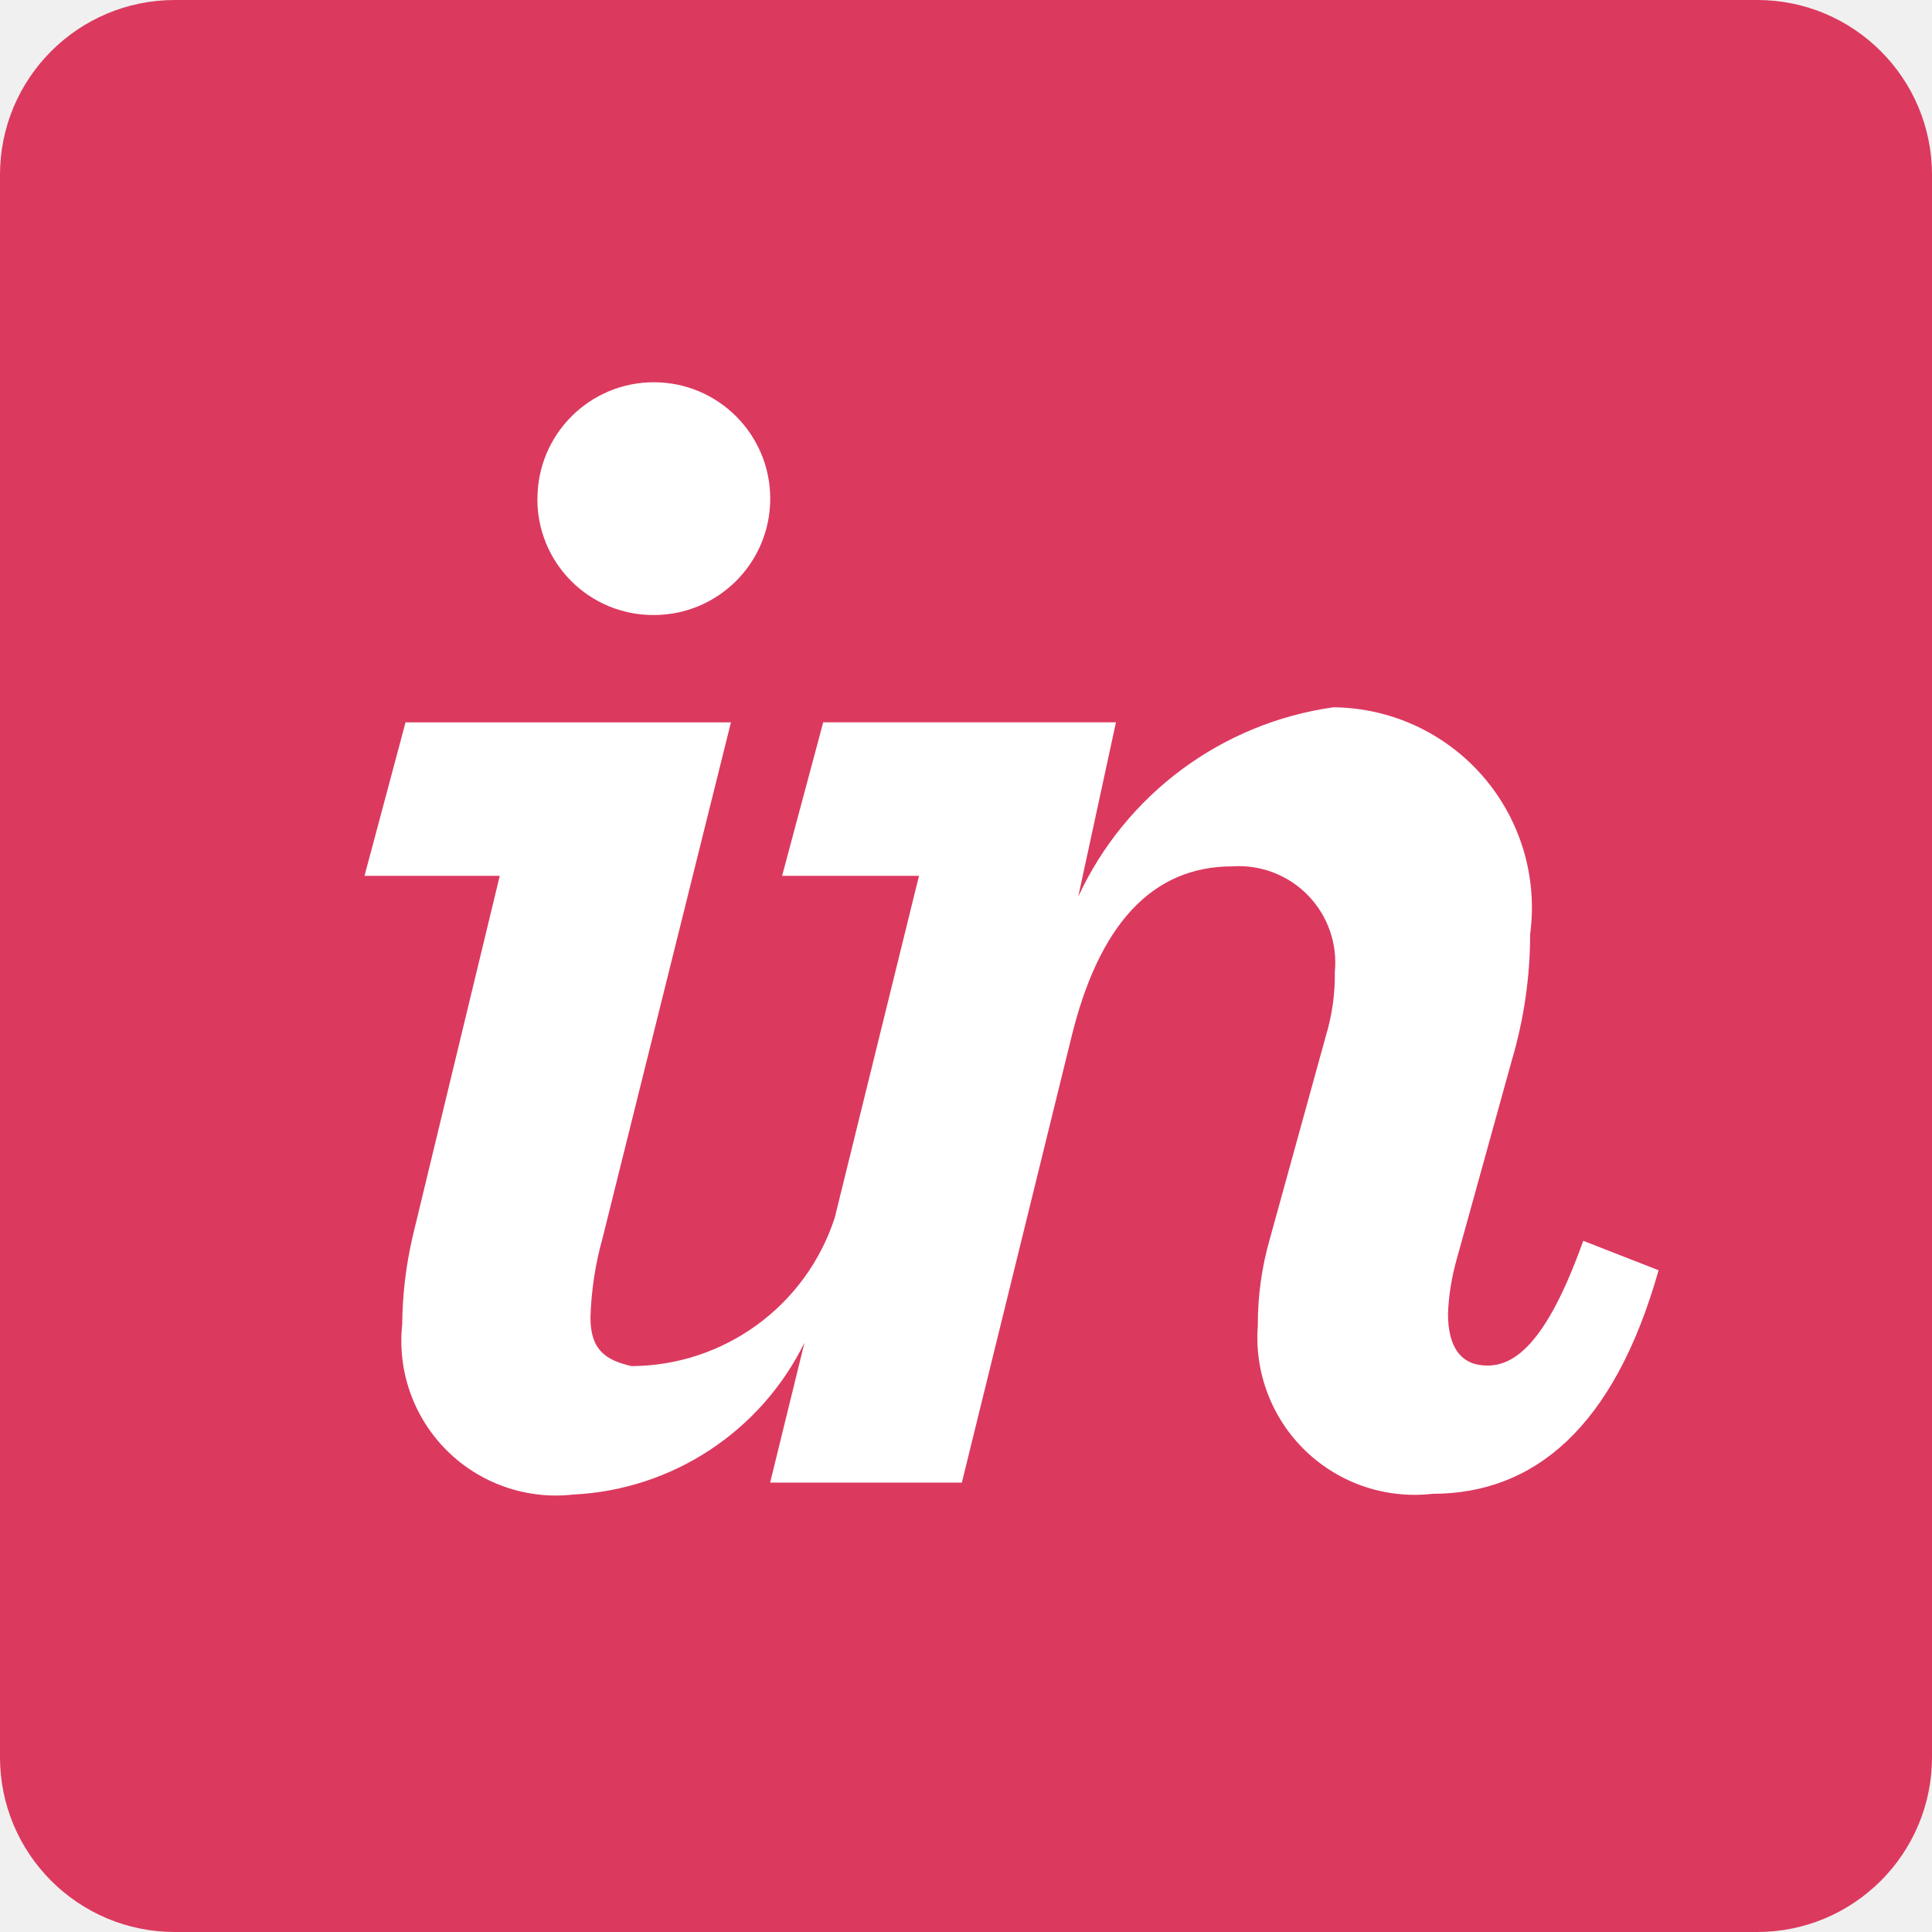
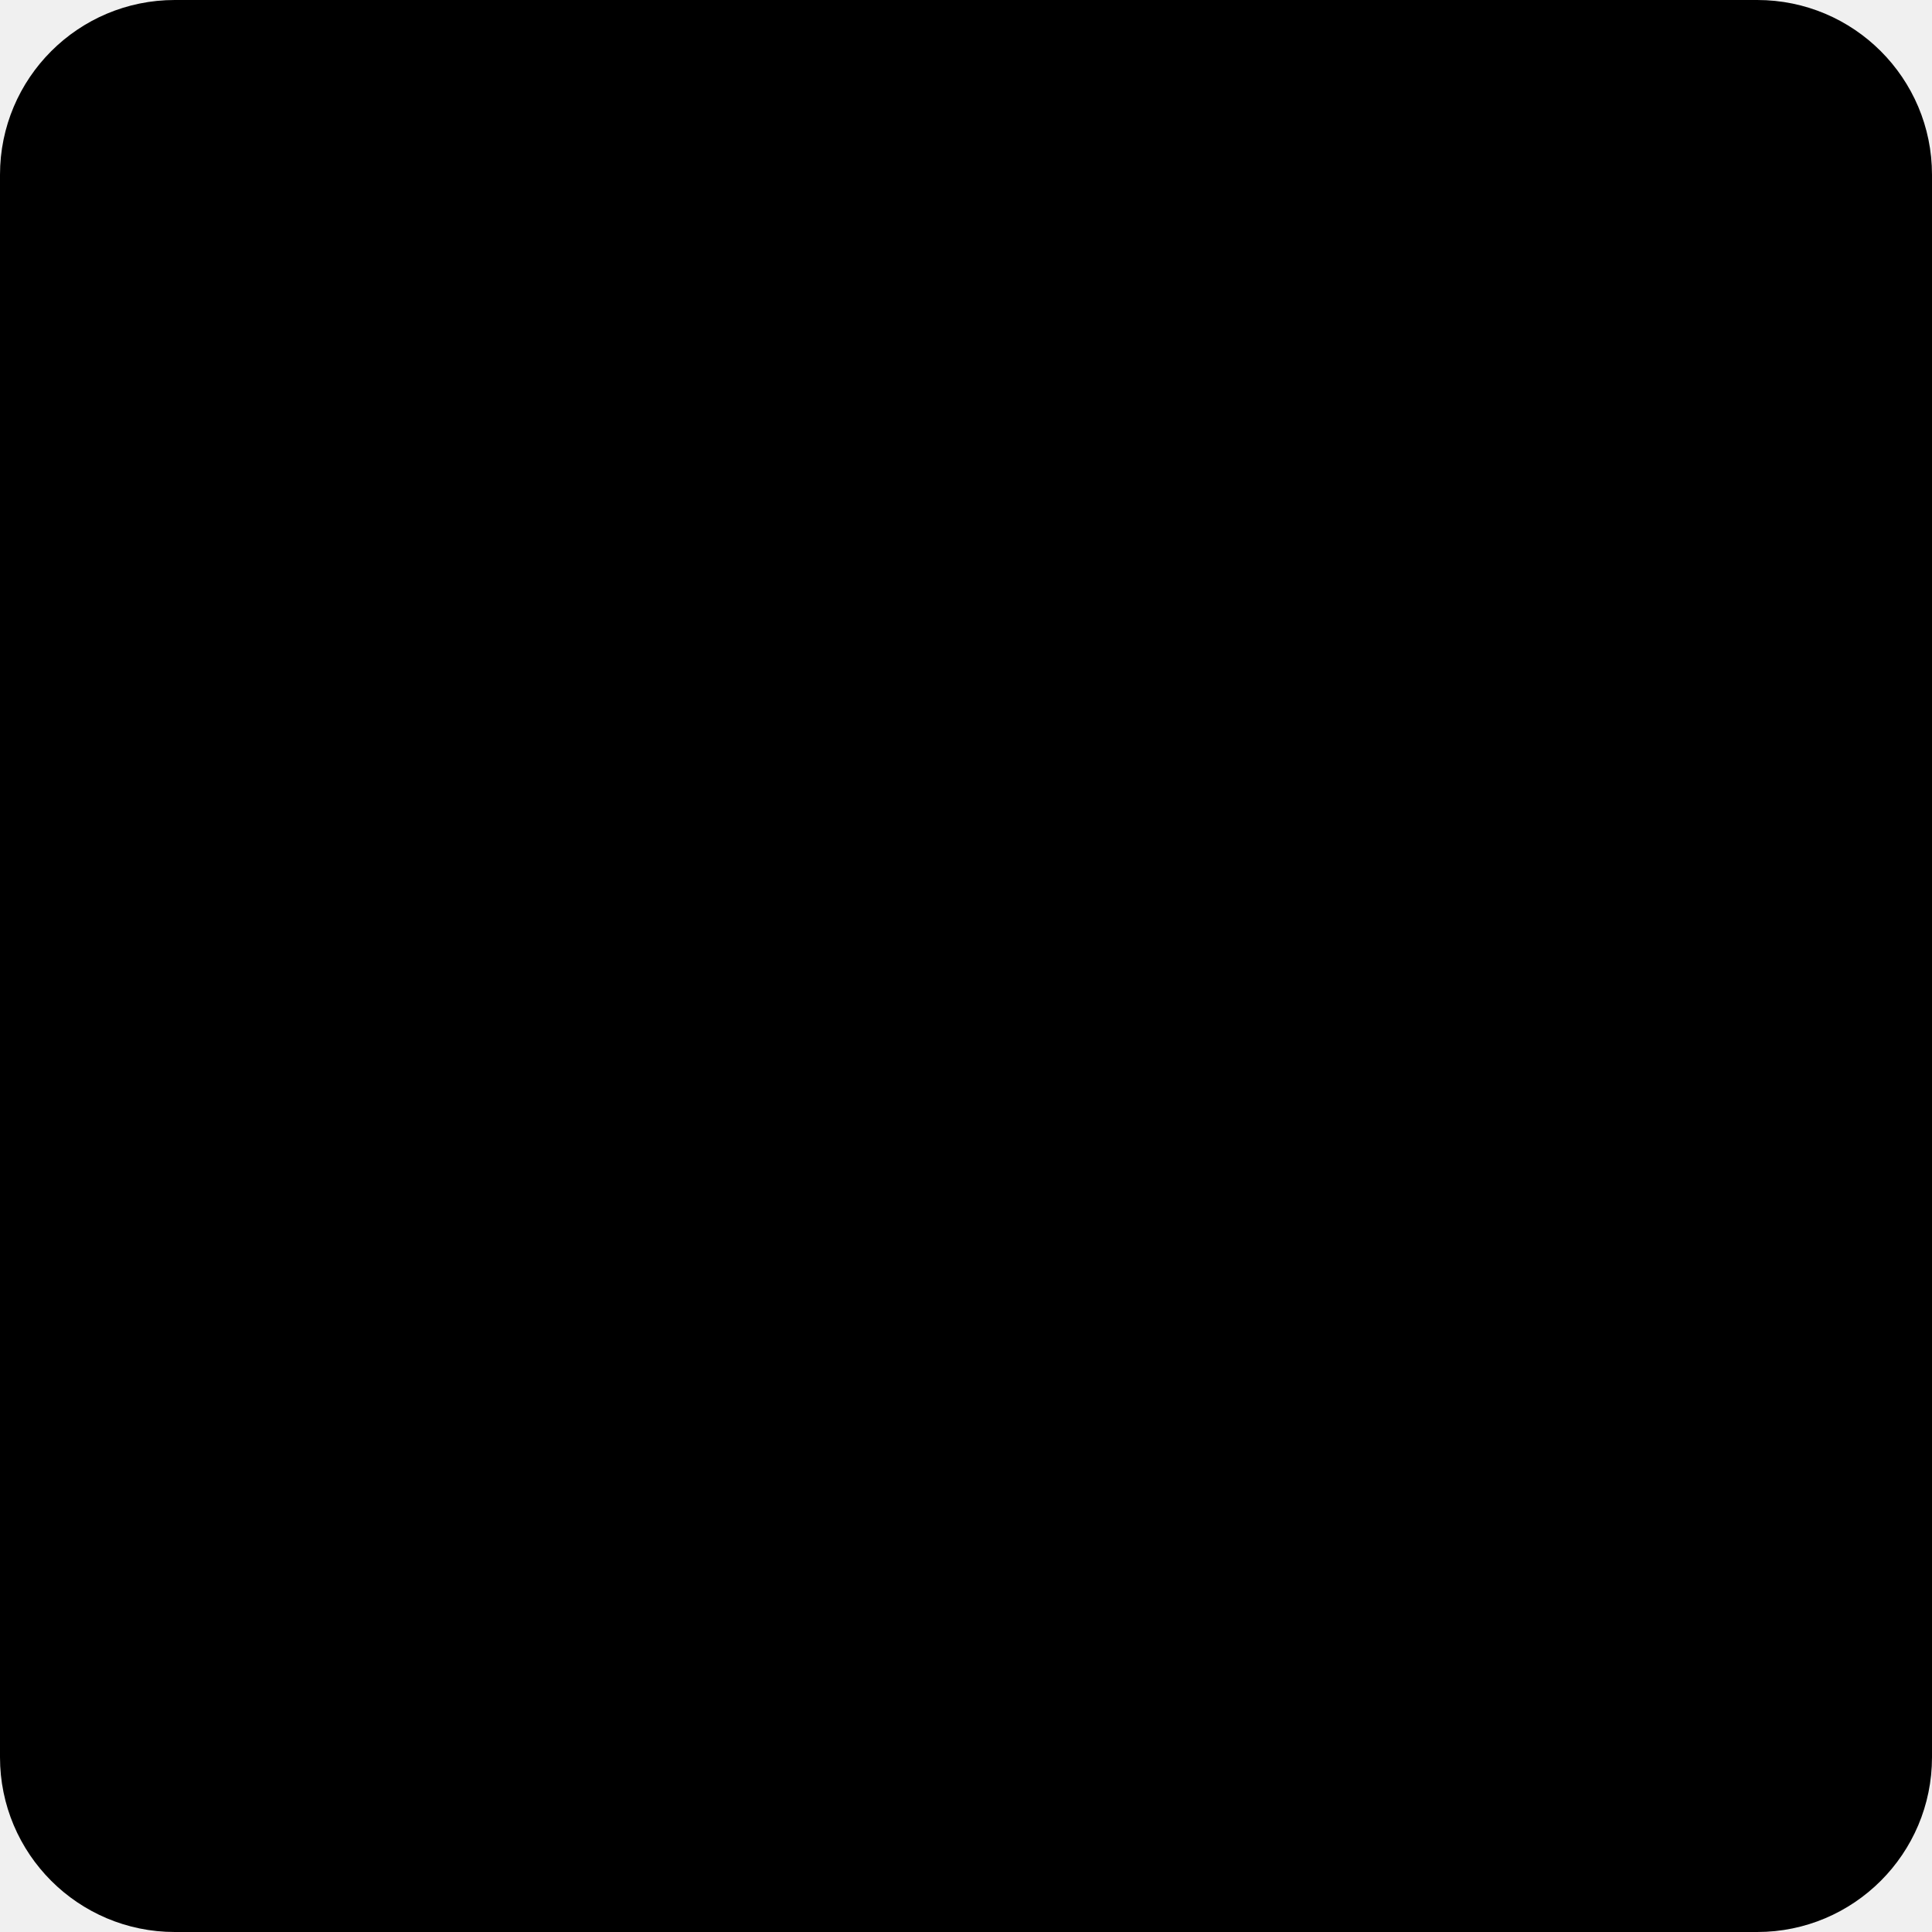
<svg xmlns="http://www.w3.org/2000/svg" width="21" height="21" viewBox="0 0 21 21">
  <defs>
    <style>.a{fill:#dc395f;}.b{fill:#fff;}</style>
  </defs>
-   <path class="a" d="M19.1,0H1.9A1.9,1.9,0,0,0,0,1.9V19.1A1.9,1.9,0,0,0,1.9,21H19.1A1.9,1.9,0,0,0,21,19.1V1.9A1.9,1.9,0,0,0,19.1,0" />
-   <path class="b" d="M.41,10.235a4.366,4.366,0,0,1,.112-.949L1.47,5.36H0L.446,3.692H3.983L2.587,9.3a3.579,3.579,0,0,0-.131.863c0,.358.175.463.446.526A2.334,2.334,0,0,0,5.111,9.077L6.027,5.36H4.539l.447-1.669H8.168l-.41,1.895a3.613,3.613,0,0,1,2.773-2.058A2.177,2.177,0,0,1,12.67,5.994a4.84,4.84,0,0,1-.2,1.374l-.6,2.166a2.521,2.521,0,0,0-.093.584c0,.377.149.565.428.565s.633-.208,1.042-1.356l.819.32c-.484,1.715-1.358,2.43-2.456,2.43a1.709,1.709,0,0,1-1.9-1.828,3.356,3.356,0,0,1,.13-.941l.614-2.224a2.273,2.273,0,0,0,.093-.679A1.048,1.048,0,0,0,9.433,5.257c-.875,0-1.452.636-1.75,1.86L6.493,11.955H4.409l.373-1.52A2.959,2.959,0,0,1,2.27,12.085,1.68,1.68,0,0,1,.41,10.235Zm1.47-8.973A1.265,1.265,0,1,1,3.145,2.525,1.258,1.258,0,0,1,1.879,1.262Z" transform="translate(3.962 4.16)" />
+   <path className="a" d="M19.1,0H1.9A1.9,1.9,0,0,0,0,1.9V19.1A1.9,1.9,0,0,0,1.9,21H19.1A1.9,1.9,0,0,0,21,19.1V1.9A1.9,1.9,0,0,0,19.1,0" />
+   <path className="b" d="M.41,10.235a4.366,4.366,0,0,1,.112-.949L1.47,5.36H0L.446,3.692H3.983L2.587,9.3a3.579,3.579,0,0,0-.131.863c0,.358.175.463.446.526A2.334,2.334,0,0,0,5.111,9.077L6.027,5.36H4.539l.447-1.669H8.168l-.41,1.895a3.613,3.613,0,0,1,2.773-2.058A2.177,2.177,0,0,1,12.67,5.994a4.84,4.84,0,0,1-.2,1.374l-.6,2.166a2.521,2.521,0,0,0-.093.584c0,.377.149.565.428.565s.633-.208,1.042-1.356l.819.32c-.484,1.715-1.358,2.43-2.456,2.43a1.709,1.709,0,0,1-1.9-1.828,3.356,3.356,0,0,1,.13-.941l.614-2.224a2.273,2.273,0,0,0,.093-.679A1.048,1.048,0,0,0,9.433,5.257c-.875,0-1.452.636-1.75,1.86L6.493,11.955H4.409l.373-1.52A2.959,2.959,0,0,1,2.27,12.085,1.68,1.68,0,0,1,.41,10.235Zm1.47-8.973A1.265,1.265,0,1,1,3.145,2.525,1.258,1.258,0,0,1,1.879,1.262Z" transform="translate(3.962 4.16)" />
</svg>
